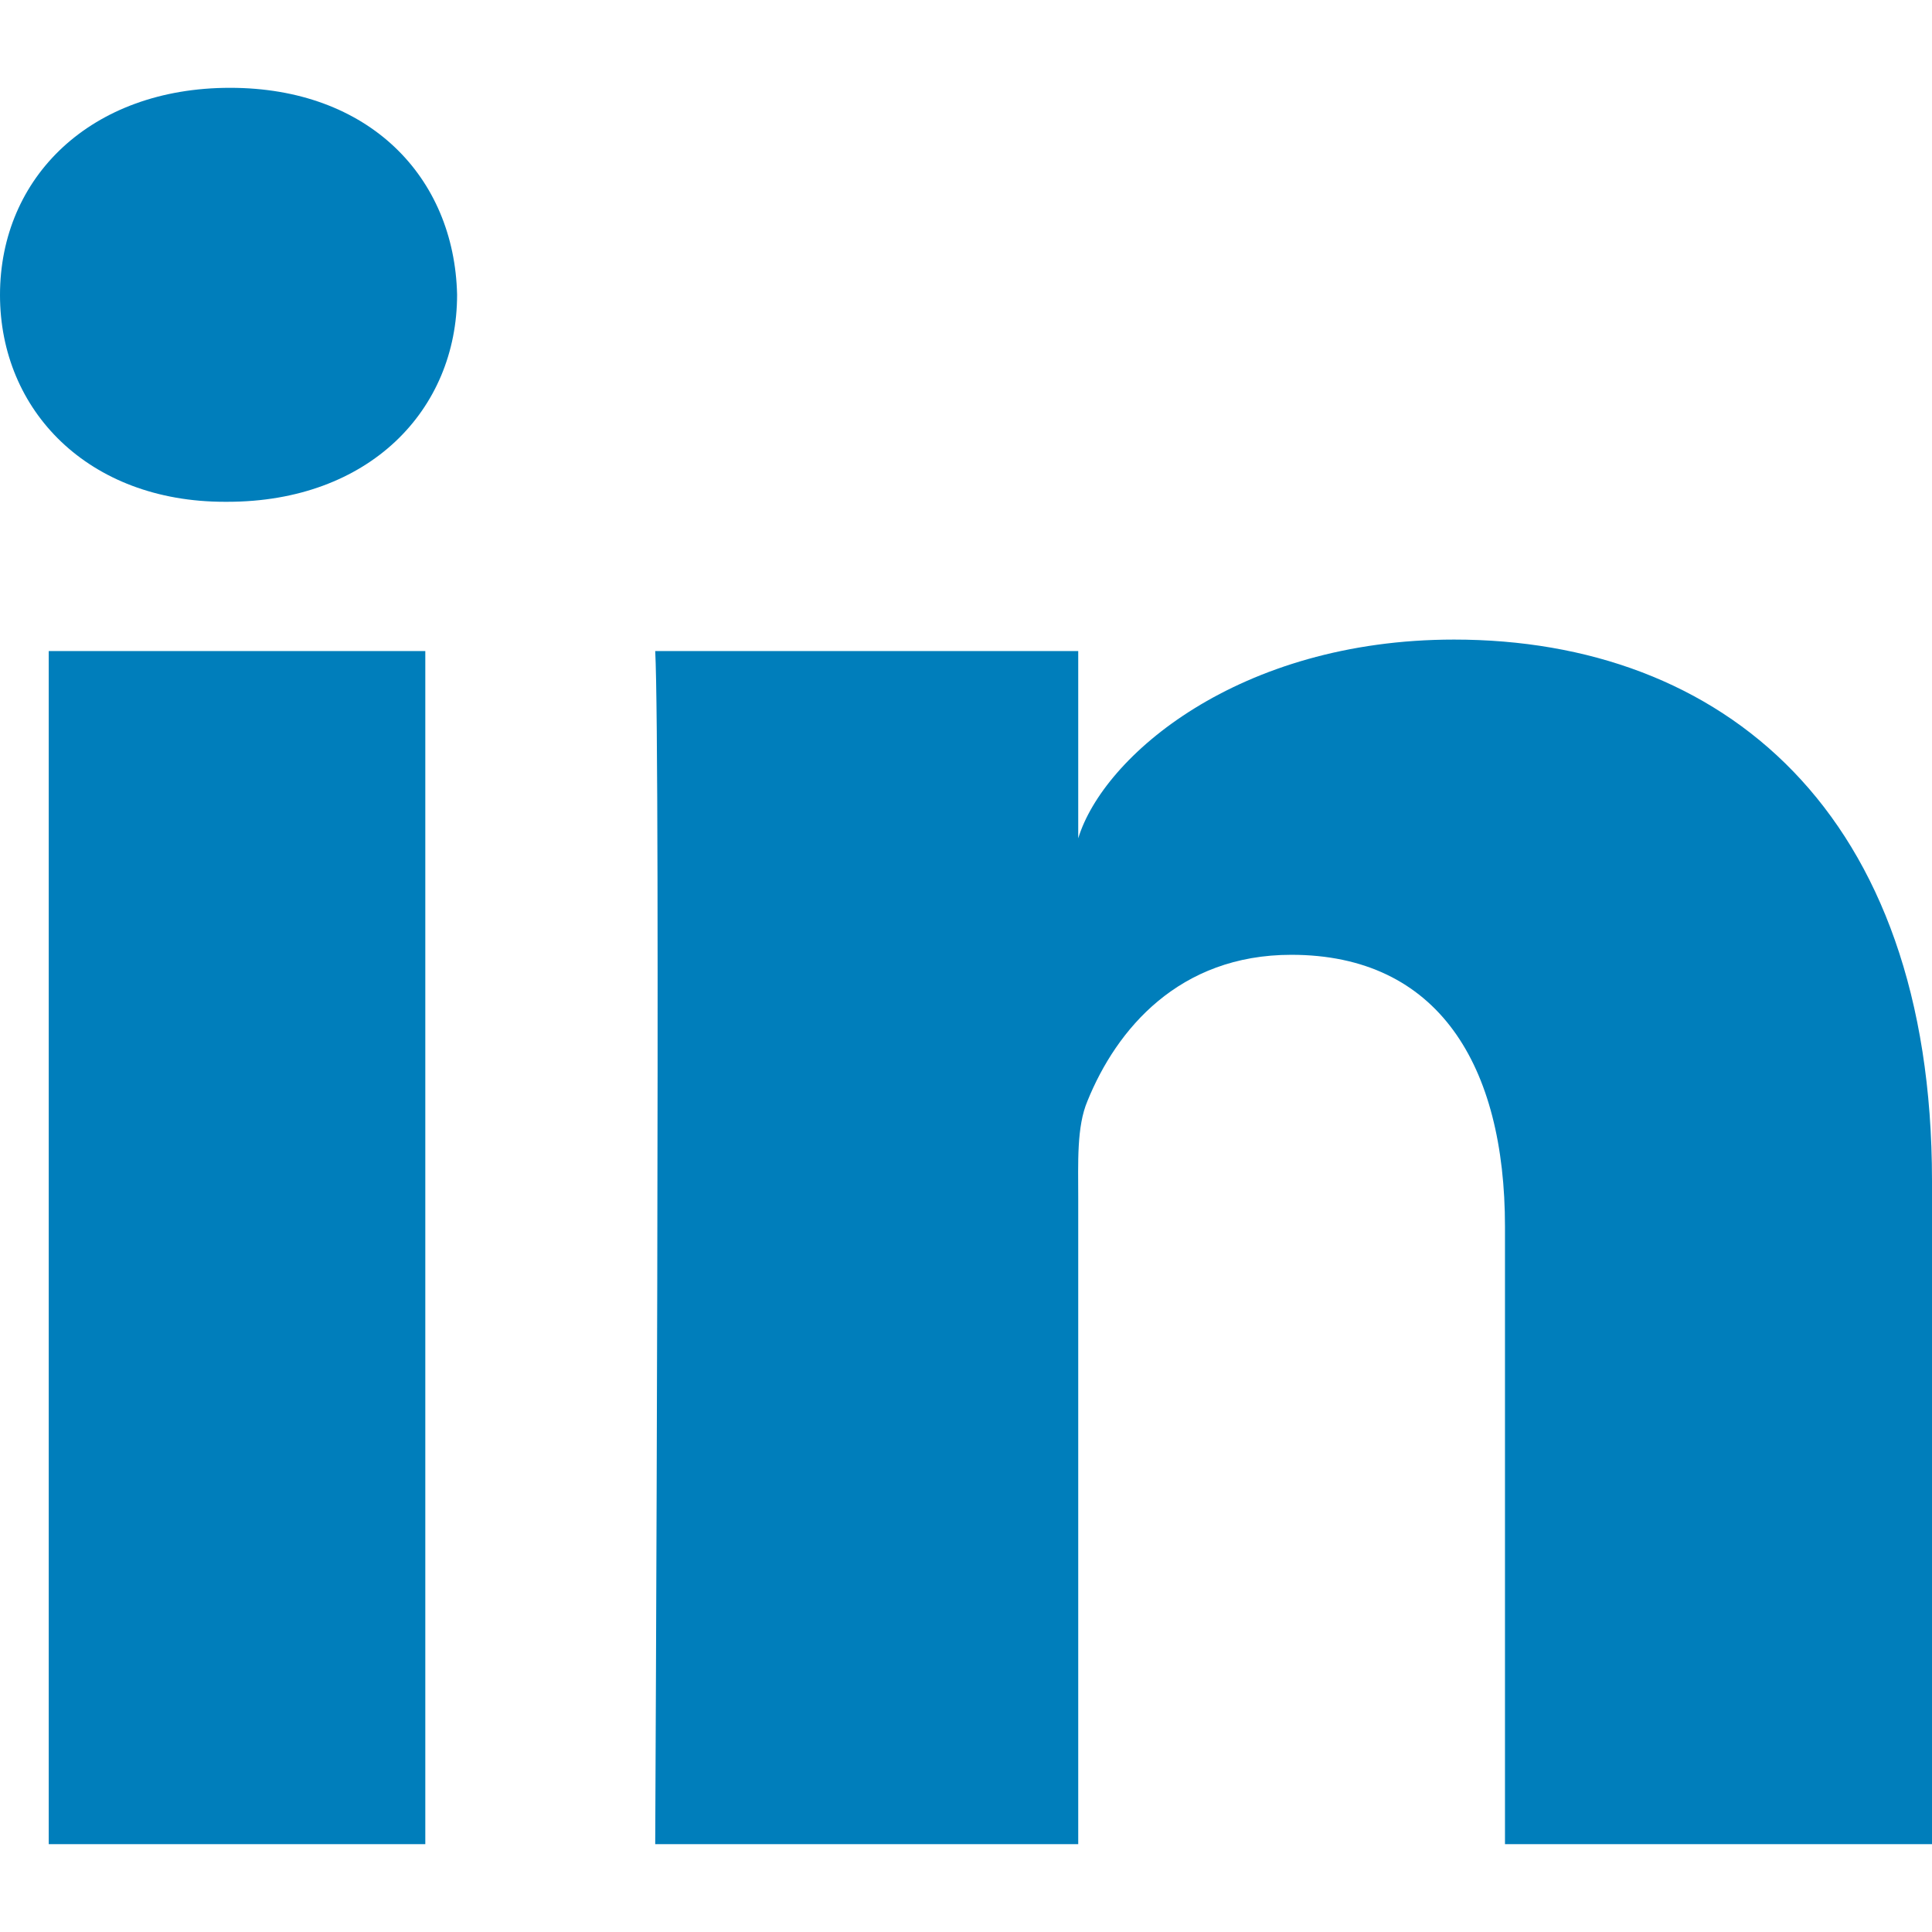
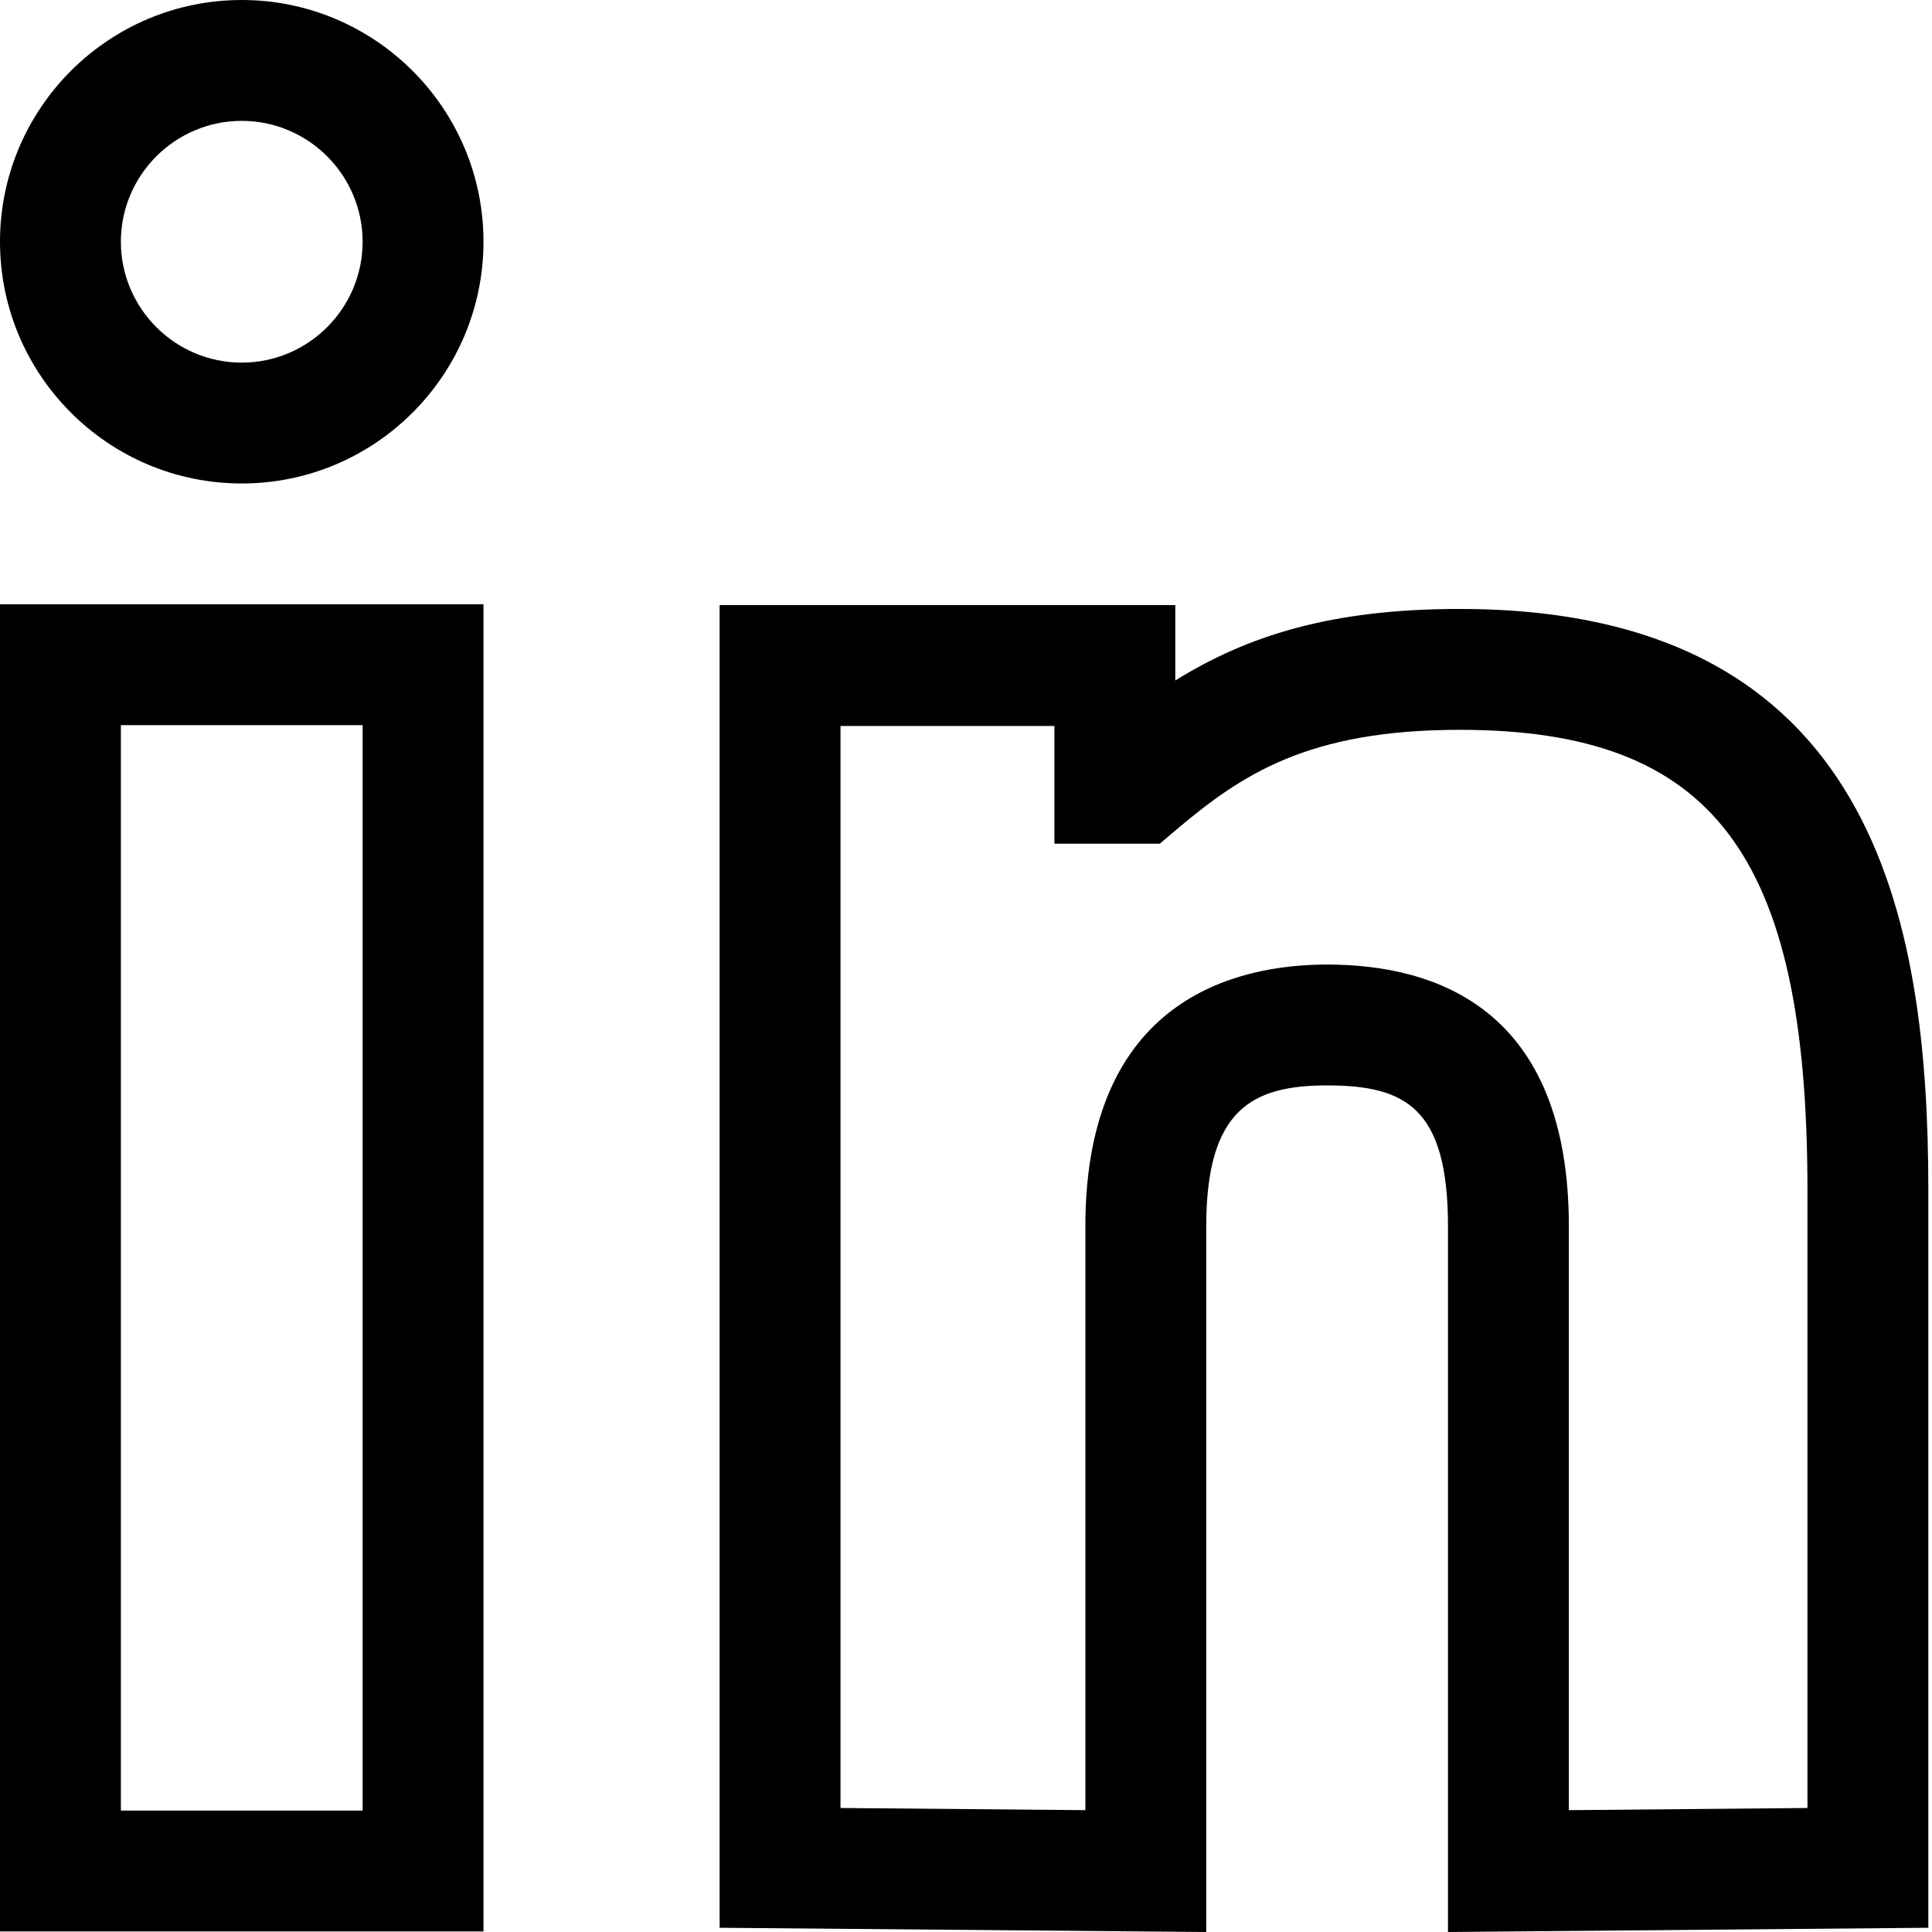
- <svg xmlns="http://www.w3.org/2000/svg" width="800px" height="800px" viewBox="0 -2 44 44" version="1.1">
-   <defs>
- 
- </defs>
-   <g id="Icons" stroke="none" stroke-width="1" fill="none" fill-rule="evenodd">
-     <g id="Color-" transform="translate(-702, -265)" fill="#007EBB">
-       <path d="M746,305 L736.275,305 L736.275,290.938 C736.275,287.258 734.754,284.745 731.409,284.745 C728.851,284.745 727.428,286.441 726.766,288.075 C726.517,288.661 726.556,289.478 726.556,290.296 L726.556,305 L716.922,305 C716.922,305 717.046,280.091 716.922,277.827 L726.556,277.827 L726.556,282.092 C727.125,280.227 730.204,277.566 735.116,277.566 C741.211,277.566 746,281.474 746,289.891 L746,305 L746,305 Z M707.179,274.428 L707.117,274.428 C704.013,274.428 702,272.351 702,269.718 C702,267.034 704.072,265 707.239,265 C710.403,265 712.348,267.029 712.41,269.71 C712.41,272.343 710.403,274.428 707.179,274.428 L707.179,274.428 L707.179,274.428 Z M703.11,277.827 L711.686,277.827 L711.686,305 L703.11,305 L703.11,277.827 L703.11,277.827 Z" id="LinkedIn">
- 
- </path>
-     </g>
-   </g>
+ <svg xmlns="http://www.w3.org/2000/svg" fill="#000000" width="800px" height="800px" viewBox="0 0 1920 1920">
+   <path d="M1168 601.321v74.955c72.312-44.925 155.796-71.11 282.643-71.11 412.852 0 465.705 308.588 465.705 577.417v733.213L1438.991 1920v-701.261c0-117.718-42.162-140.06-120.12-140.06-74.114 0-120.12 23.423-120.12 140.06V1920l-483.604-4.204V601.32H1168Zm-687.52-.792v1318.918H0V600.53h480.48Zm-120.12 120.12H120.12v1078.678h240.24V720.65Zm687.52.792H835.267v1075.316l243.364 2.162v-580.18c0-226.427 150.51-260.18 240.24-260.18 109.55 0 240.24 45.165 240.24 260.18v580.18l237.117-2.162v-614.174c0-333.334-93.573-457.298-345.585-457.298-151.472 0-217.057 44.925-281.322 98.98l-16.696 14.173H1047.88V721.441ZM240.24 0c132.493 0 240.24 107.748 240.24 240.24 0 132.493-107.747 240.24-240.24 240.24C107.748 480.48 0 372.733 0 240.24 0 107.748 107.748 0 240.24 0Zm0 120.12c-66.186 0-120.12 53.934-120.12 120.12s53.934 120.12 120.12 120.12 120.12-53.934 120.12-120.12-53.934-120.12-120.12-120.12Z" fill-rule="evenodd" />
</svg>
